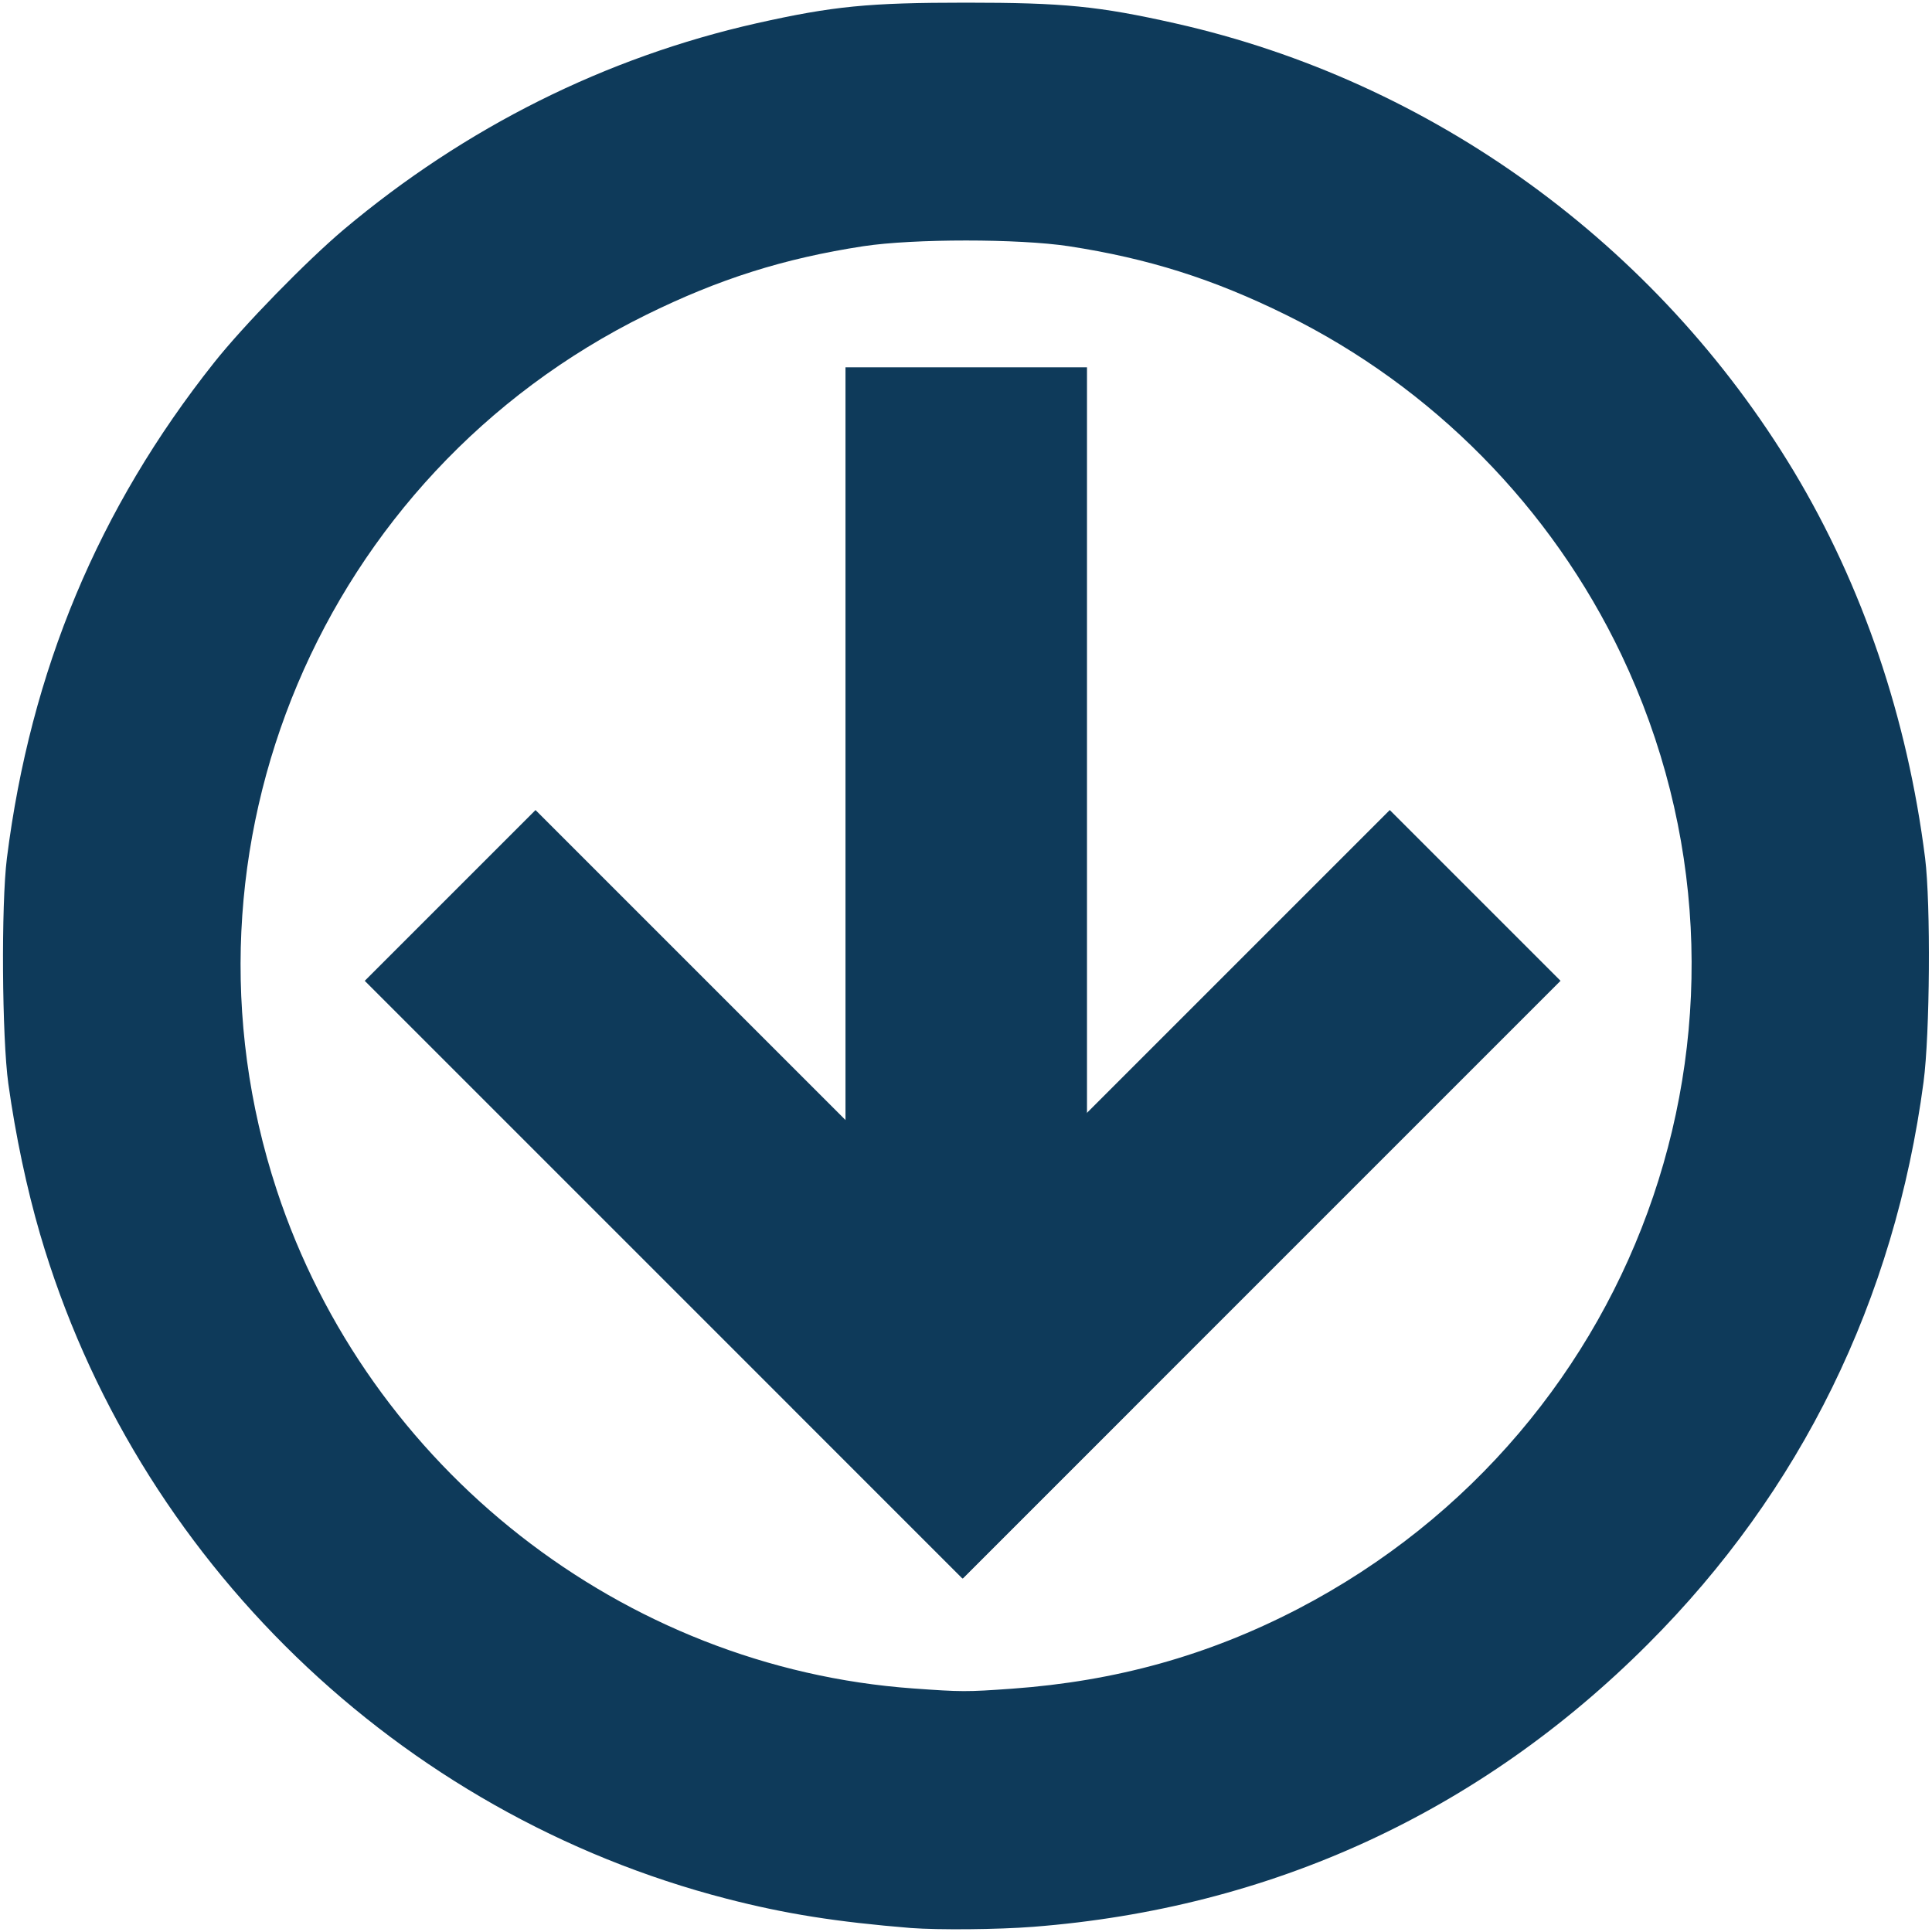
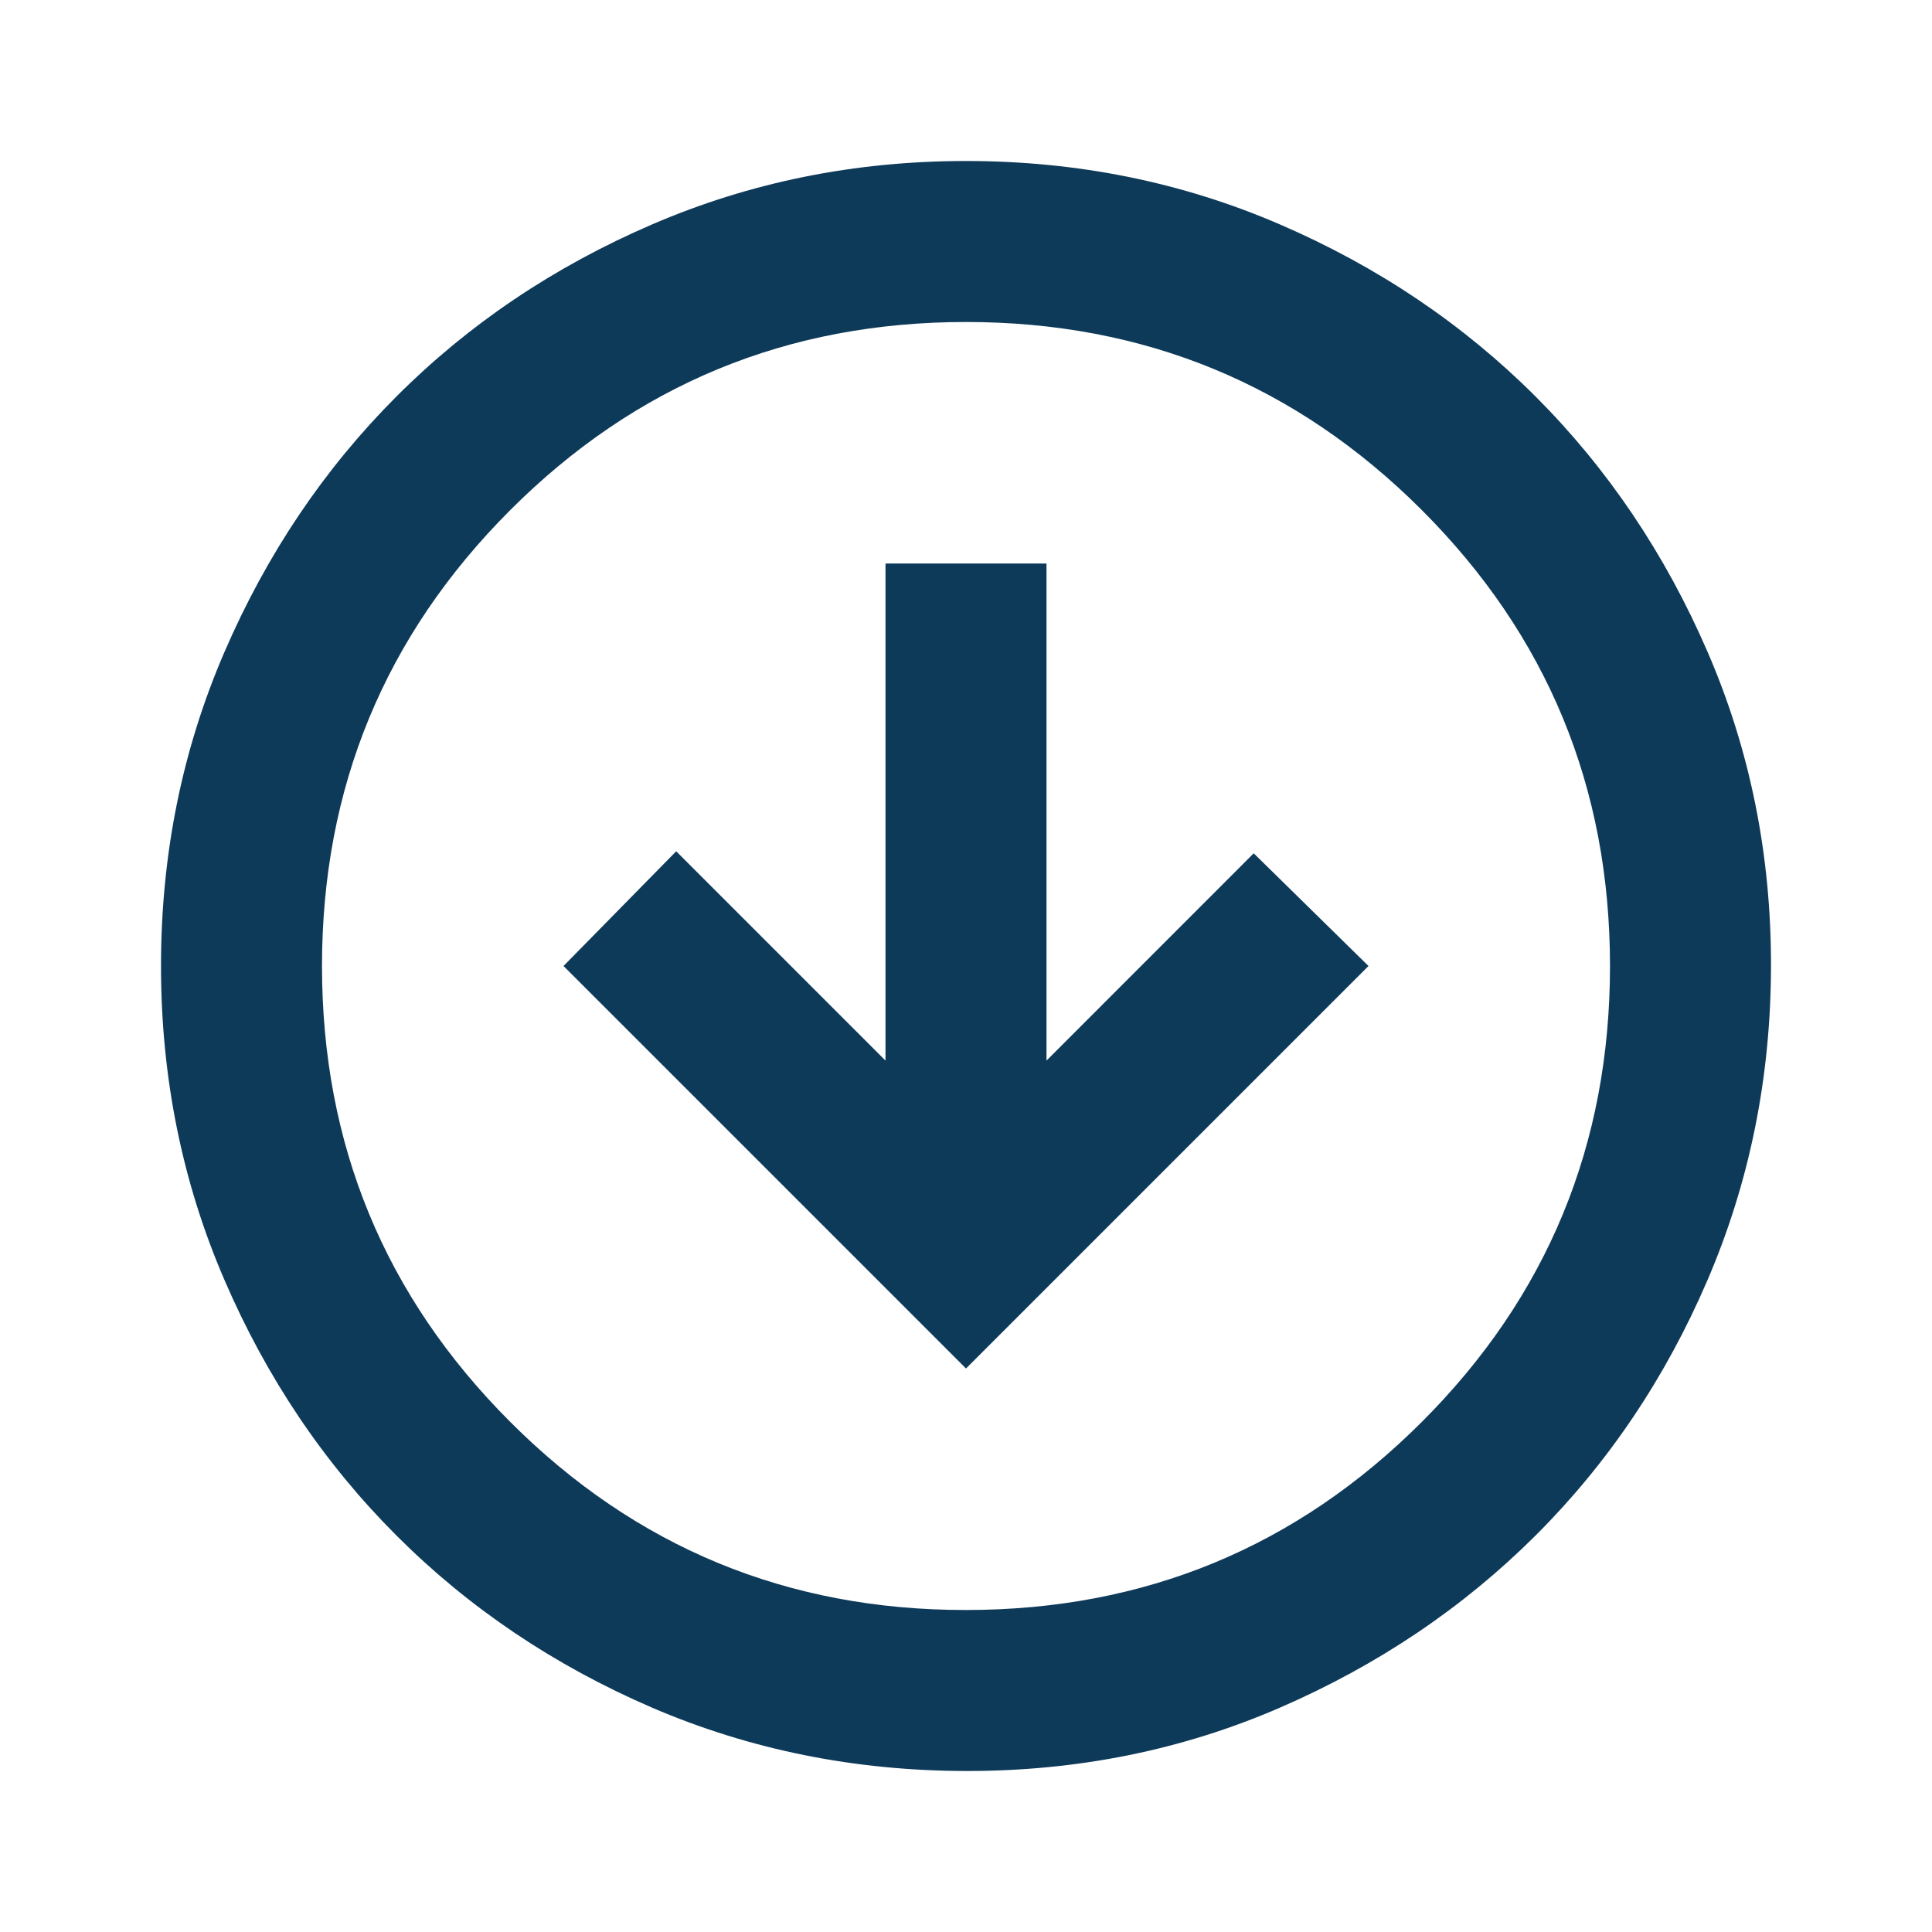
- <svg xmlns="http://www.w3.org/2000/svg" version="1.1" id="Layer_1" x="0px" y="0px" width="16px" height="16px" viewBox="0 0 16 16" enable-background="new 0 0 16 16" xml:space="preserve">
-   <g>
-     <rect x="7.002" y="3.042" fill="#0E3A5A" width="2" height="9" />
-     <rect x="8.742" y="6.391" transform="matrix(-0.7071 -0.7071 0.7071 -0.7071 9.6364 23.7728)" fill="#0E3A5A" width="2" height="7" />
-     <rect x="5.203" y="6.391" transform="matrix(-0.7071 0.7071 -0.7071 -0.7071 17.5827 12.4983)" fill="#0E3A5A" width="2" height="7" />
-   </g>
-   <path fill="#0E3A5A" d="M7.544,15.967c-0.622-0.051-1.038-0.117-1.524-0.242c-2.719-0.701-4.9-2.813-5.688-5.504  c-0.11-0.377-0.203-0.816-0.263-1.246c-0.053-0.383-0.06-1.483-0.012-1.867C0.253,5.555,0.815,4.21,1.773,3.003  C2.018,2.694,2.54,2.16,2.848,1.9c1.007-0.846,2.168-1.426,3.421-1.708C6.899,0.051,7.192,0.022,8,0.022  c0.81,0,1.1,0.029,1.736,0.172c2.123,0.478,3.986,1.828,5.119,3.708c0.57,0.949,0.941,2.041,1.088,3.205  c0.047,0.379,0.04,1.456-0.013,1.854c-0.24,1.806-1.016,3.388-2.283,4.655c-1.391,1.392-3.122,2.188-5.09,2.341  C8.262,15.98,7.774,15.984,7.544,15.967z M8.382,13.985c0.858-0.062,1.621-0.274,2.364-0.659c2.89-1.502,4.071-4.983,2.682-7.903  c-0.582-1.221-1.563-2.216-2.777-2.815c-0.604-0.298-1.142-0.468-1.8-0.569c-0.415-0.063-1.286-0.063-1.701,0  C6.492,2.14,5.954,2.31,5.35,2.608C2.663,3.933,1.36,7.022,2.292,9.856c0.758,2.304,2.865,3.954,5.27,4.127  C7.965,14.012,8.002,14.012,8.382,13.985L8.382,13.985z" />
+ <svg xmlns="http://www.w3.org/2000/svg" width="24" height="24" viewBox="0 0 24 24">
+   <path fill="#0E3A5A" d="M8.1,21.213c-1.217-0.525-2.275-1.238-3.175-2.138c-0.9-0.9-1.612-1.958-2.137-3.175C2.263,14.684,2,13.383,2,12  c0-1.383,0.262-2.683,0.788-3.9s1.238-2.275,2.137-3.175c0.899-0.9,1.957-1.612,3.175-2.137C9.318,2.263,10.618,2,12,2  s2.682,0.262,3.9,0.788c1.218,0.526,2.275,1.238,3.175,2.137c0.898,0.899,1.611,1.957,2.138,3.175C21.74,9.318,22.002,10.618,22,12  s-0.265,2.682-0.788,3.9c-0.523,1.218-1.235,2.275-2.137,3.175c-0.901,0.898-1.96,1.611-3.175,2.138  C14.685,21.74,13.385,22.002,12,22S9.315,21.735,8.1,21.213 M12,20c2.217,0,4.104-0.779,5.663-2.337S20,14.217,20,12  c0-2.217-0.779-4.105-2.337-5.663S14.218,4,12,4S7.895,4.779,6.337,6.338C4.78,7.896,4,9.784,4,12s0.779,4.104,2.338,5.663  C7.897,19.223,9.785,20.002,12,20" />
+   <path fill="#0E3A5A" d="M13,7v6.175l2.574-2.575L17,12l-5,5l-5-5l1.4-1.425l2.6,2.6V7H13z" />
</svg>
